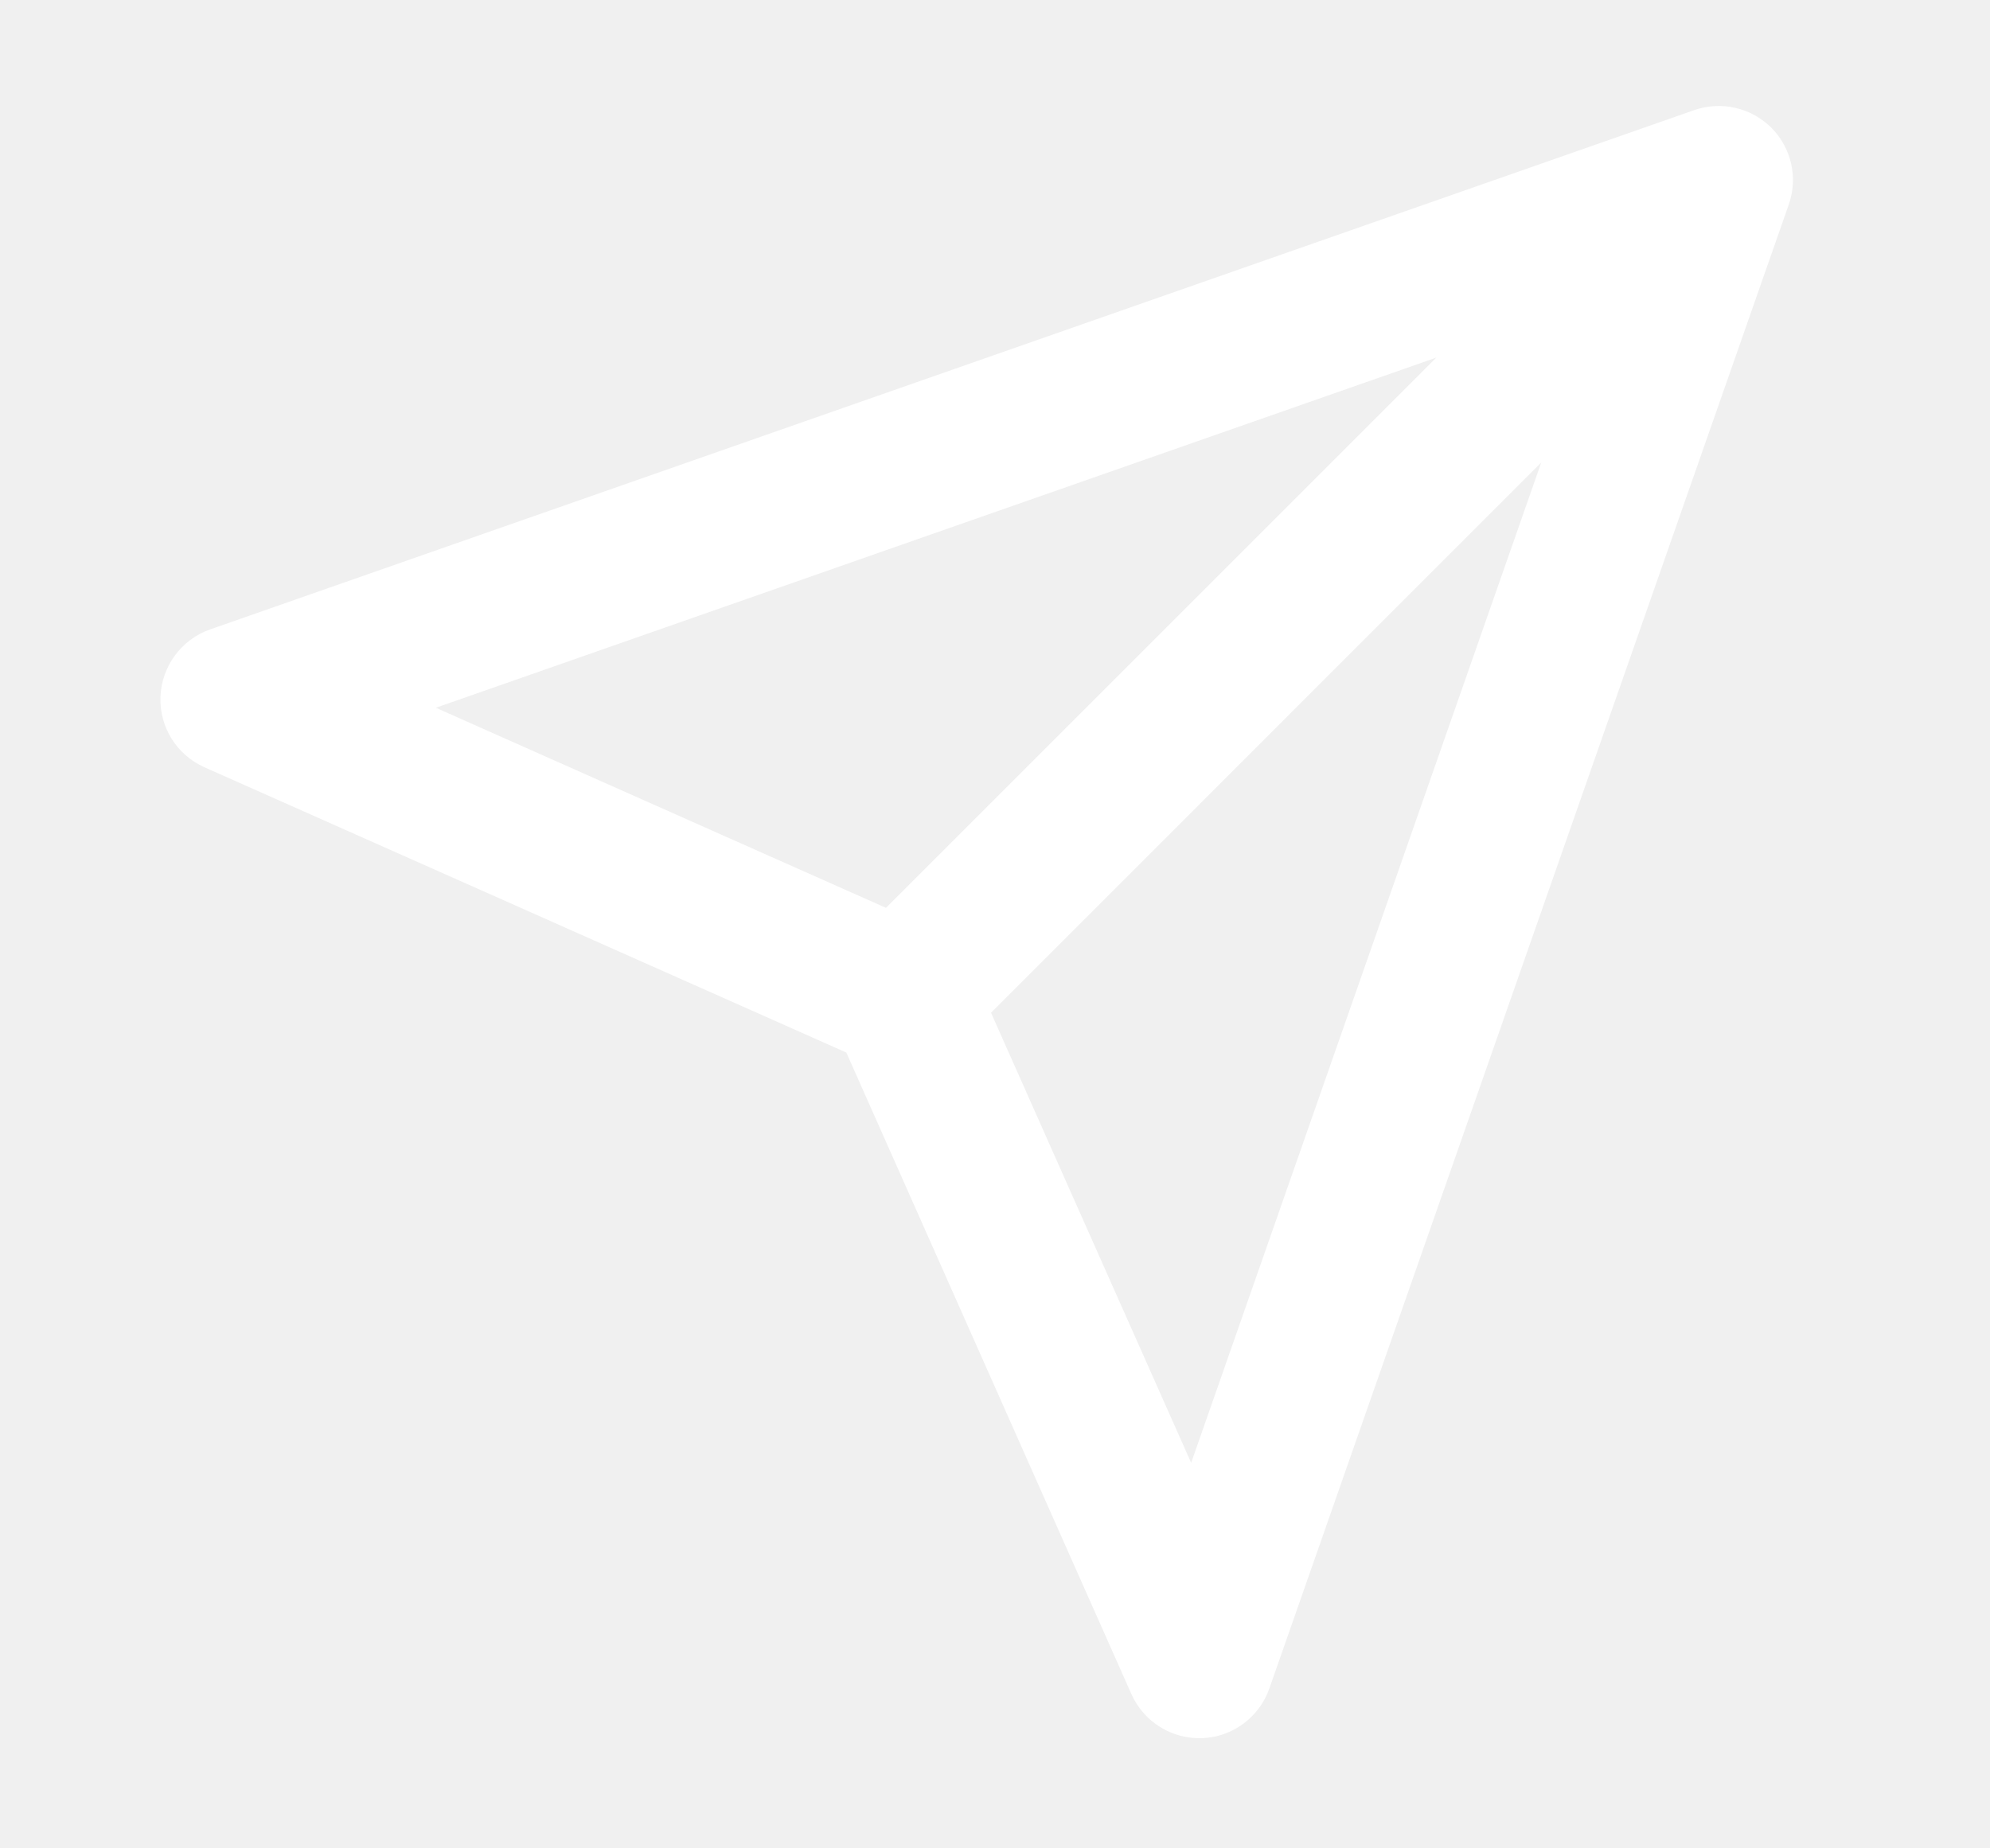
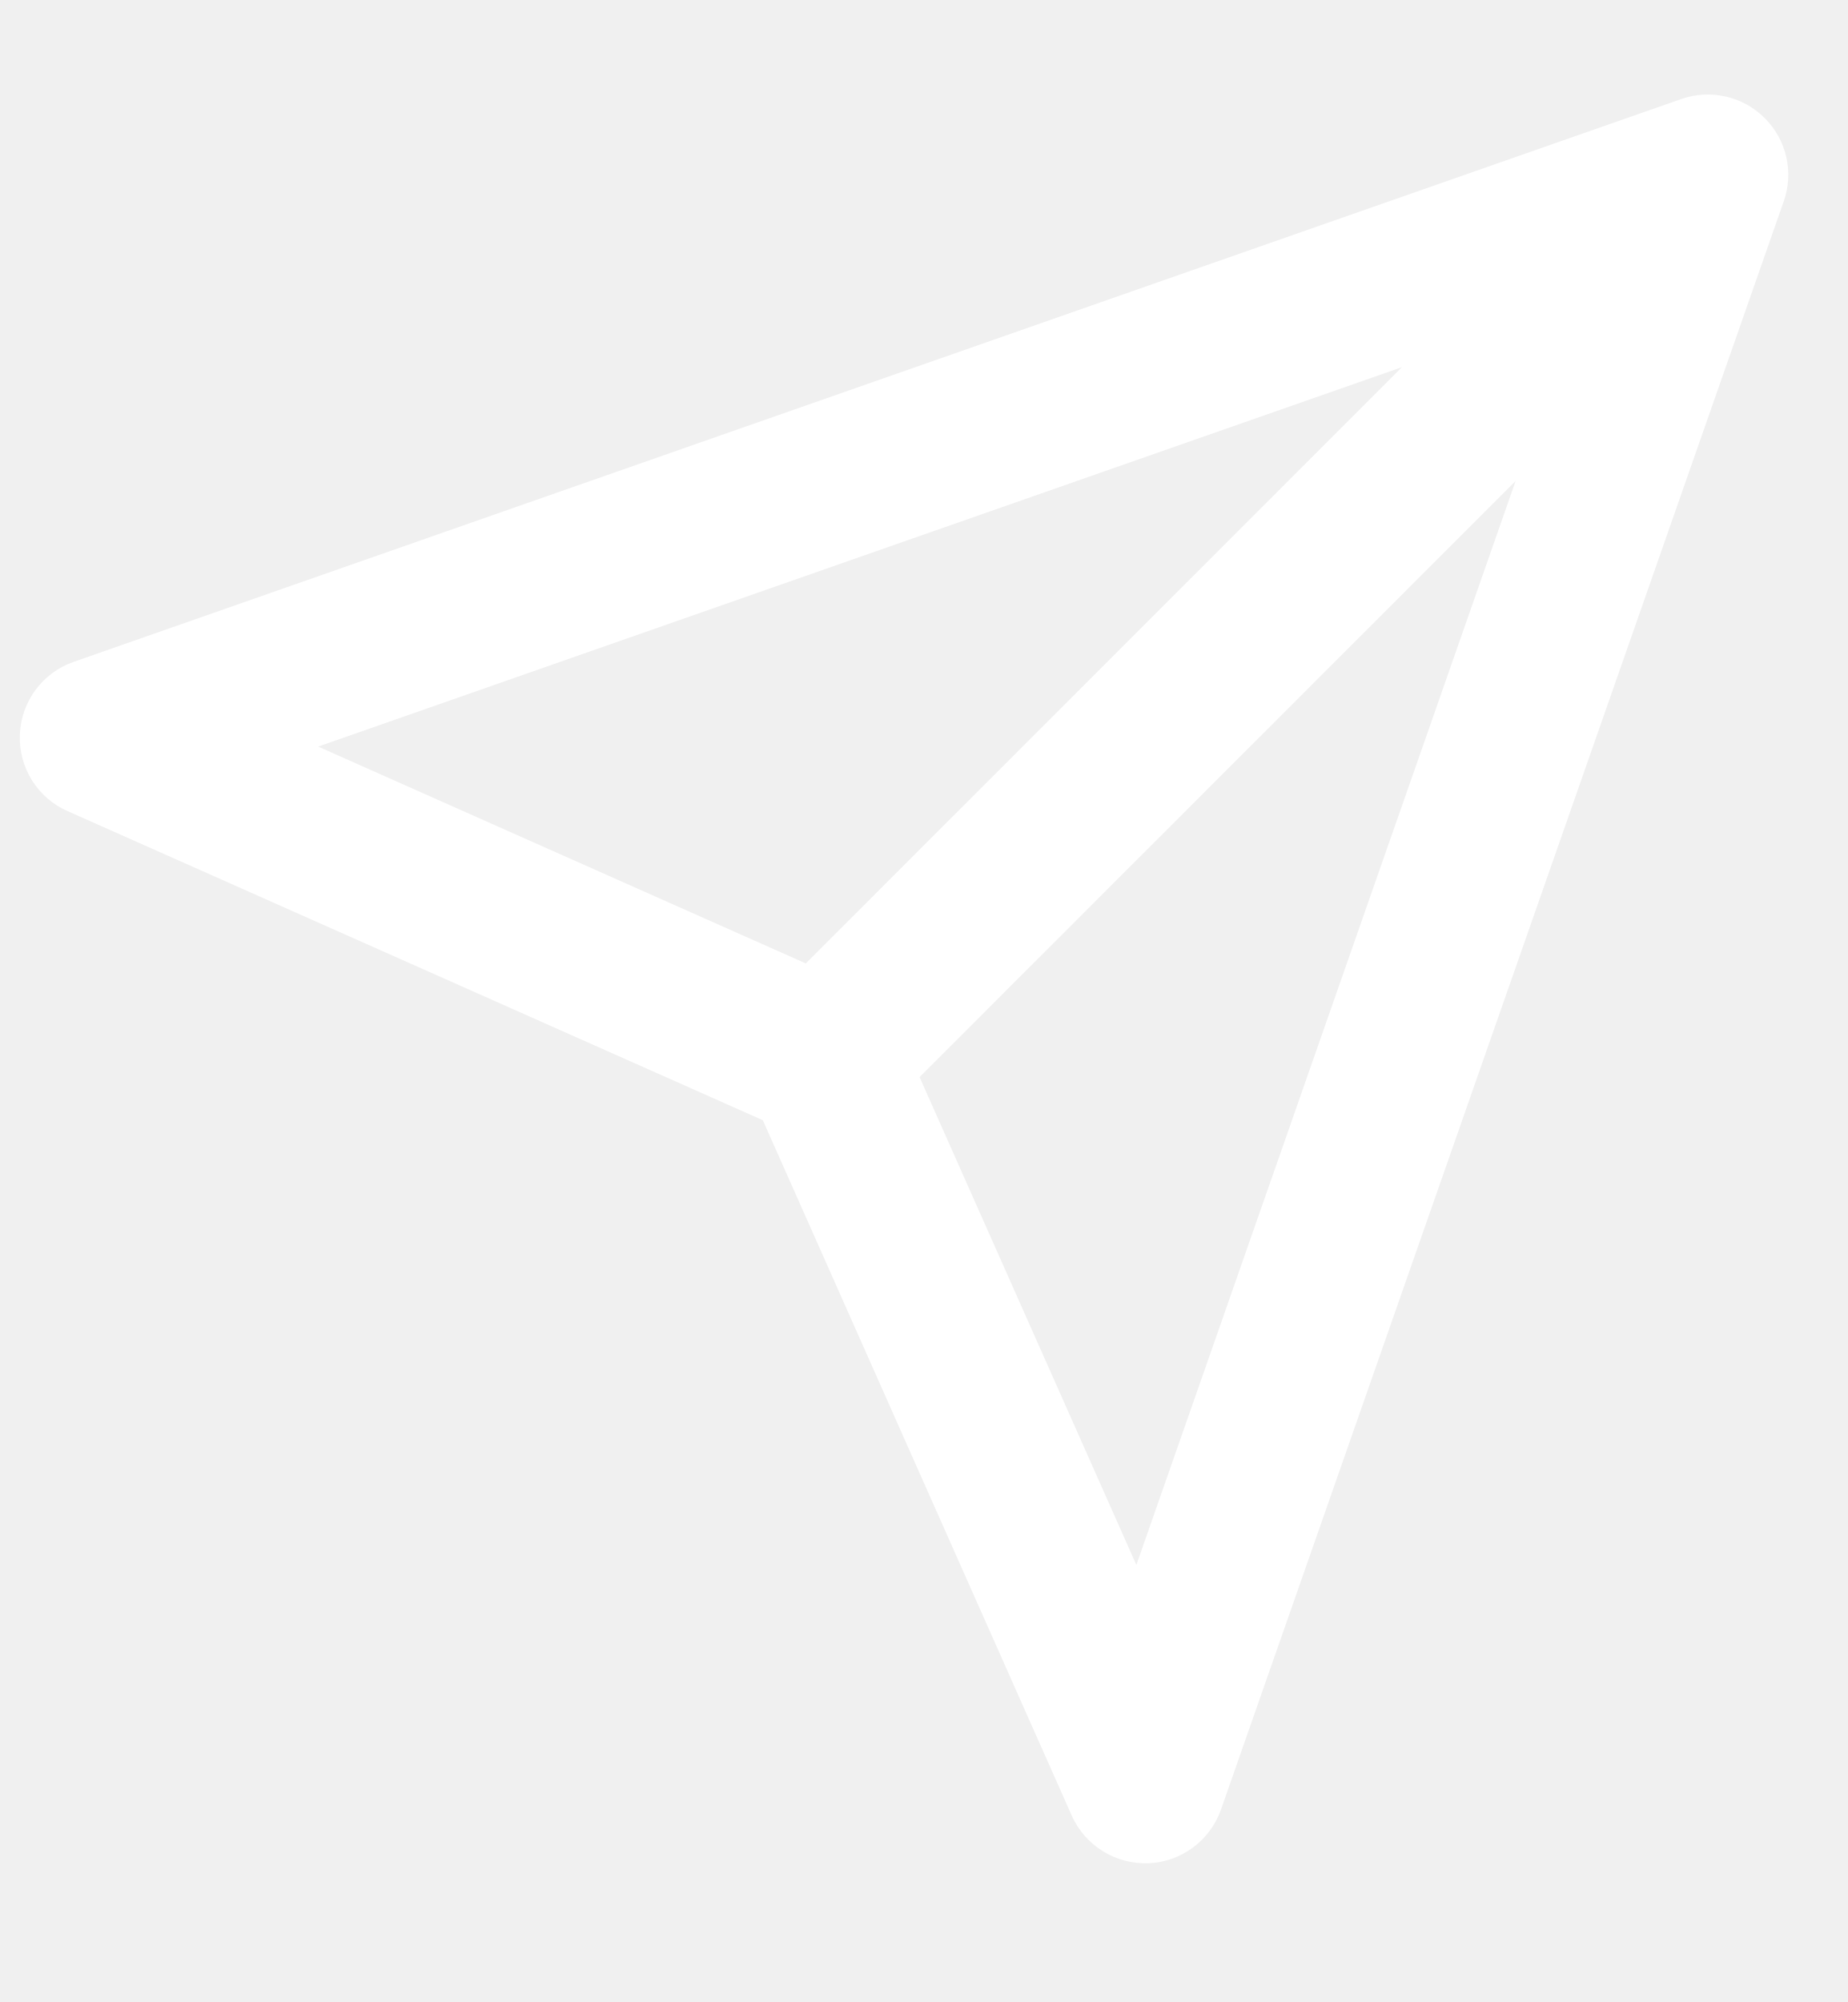
- <svg xmlns="http://www.w3.org/2000/svg" width="14" height="13" viewBox="0 0 14 13" fill="none">
-   <g clip-path="url(#clip0_347_231)">
-     <path fill-rule="evenodd" clip-rule="evenodd" d="M12.461 0.898C12.603 1.04 12.651 1.251 12.584 1.44L8.93 11.881C8.859 12.083 8.672 12.222 8.459 12.23C8.245 12.239 8.047 12.116 7.96 11.921L5.954 7.406L1.439 5.399C1.243 5.312 1.12 5.115 1.129 4.901C1.138 4.687 1.276 4.5 1.478 4.429L11.919 0.775C12.108 0.709 12.319 0.757 12.461 0.898ZM6.972 7.126L8.38 10.293L10.843 3.254L6.972 7.126ZM10.105 2.516L3.066 4.98L6.233 6.388L10.105 2.516Z" fill="white" />
-   </g>
-   <defs>
-     <clipPath id="clip0_347_231">
-       <rect width="12.529" height="12.529" fill="white" transform="translate(0.606445 0.223511)" />
-     </clipPath>
-   </defs>
+ <svg xmlns="http://www.w3.org/2000/svg" width="12" height="13" viewBox="0 0 12 13" fill="none">
+   <path fill-rule="evenodd" clip-rule="evenodd" d="M11.461 0.767C11.603 0.909 11.651 1.119 11.584 1.308L7.93 11.749C7.859 11.952 7.672 12.09 7.459 12.099C7.245 12.107 7.047 11.985 6.96 11.789L4.954 7.274L0.439 5.267C0.243 5.181 0.12 4.983 0.129 4.769C0.138 4.555 0.276 4.368 0.478 4.298L10.919 0.643C11.108 0.577 11.319 0.625 11.461 0.767ZM5.972 6.994L7.38 10.162L9.843 3.123L5.972 6.994ZM9.105 2.384L2.066 4.848L5.233 6.256L9.105 2.384Z" fill="white" />
</svg>
